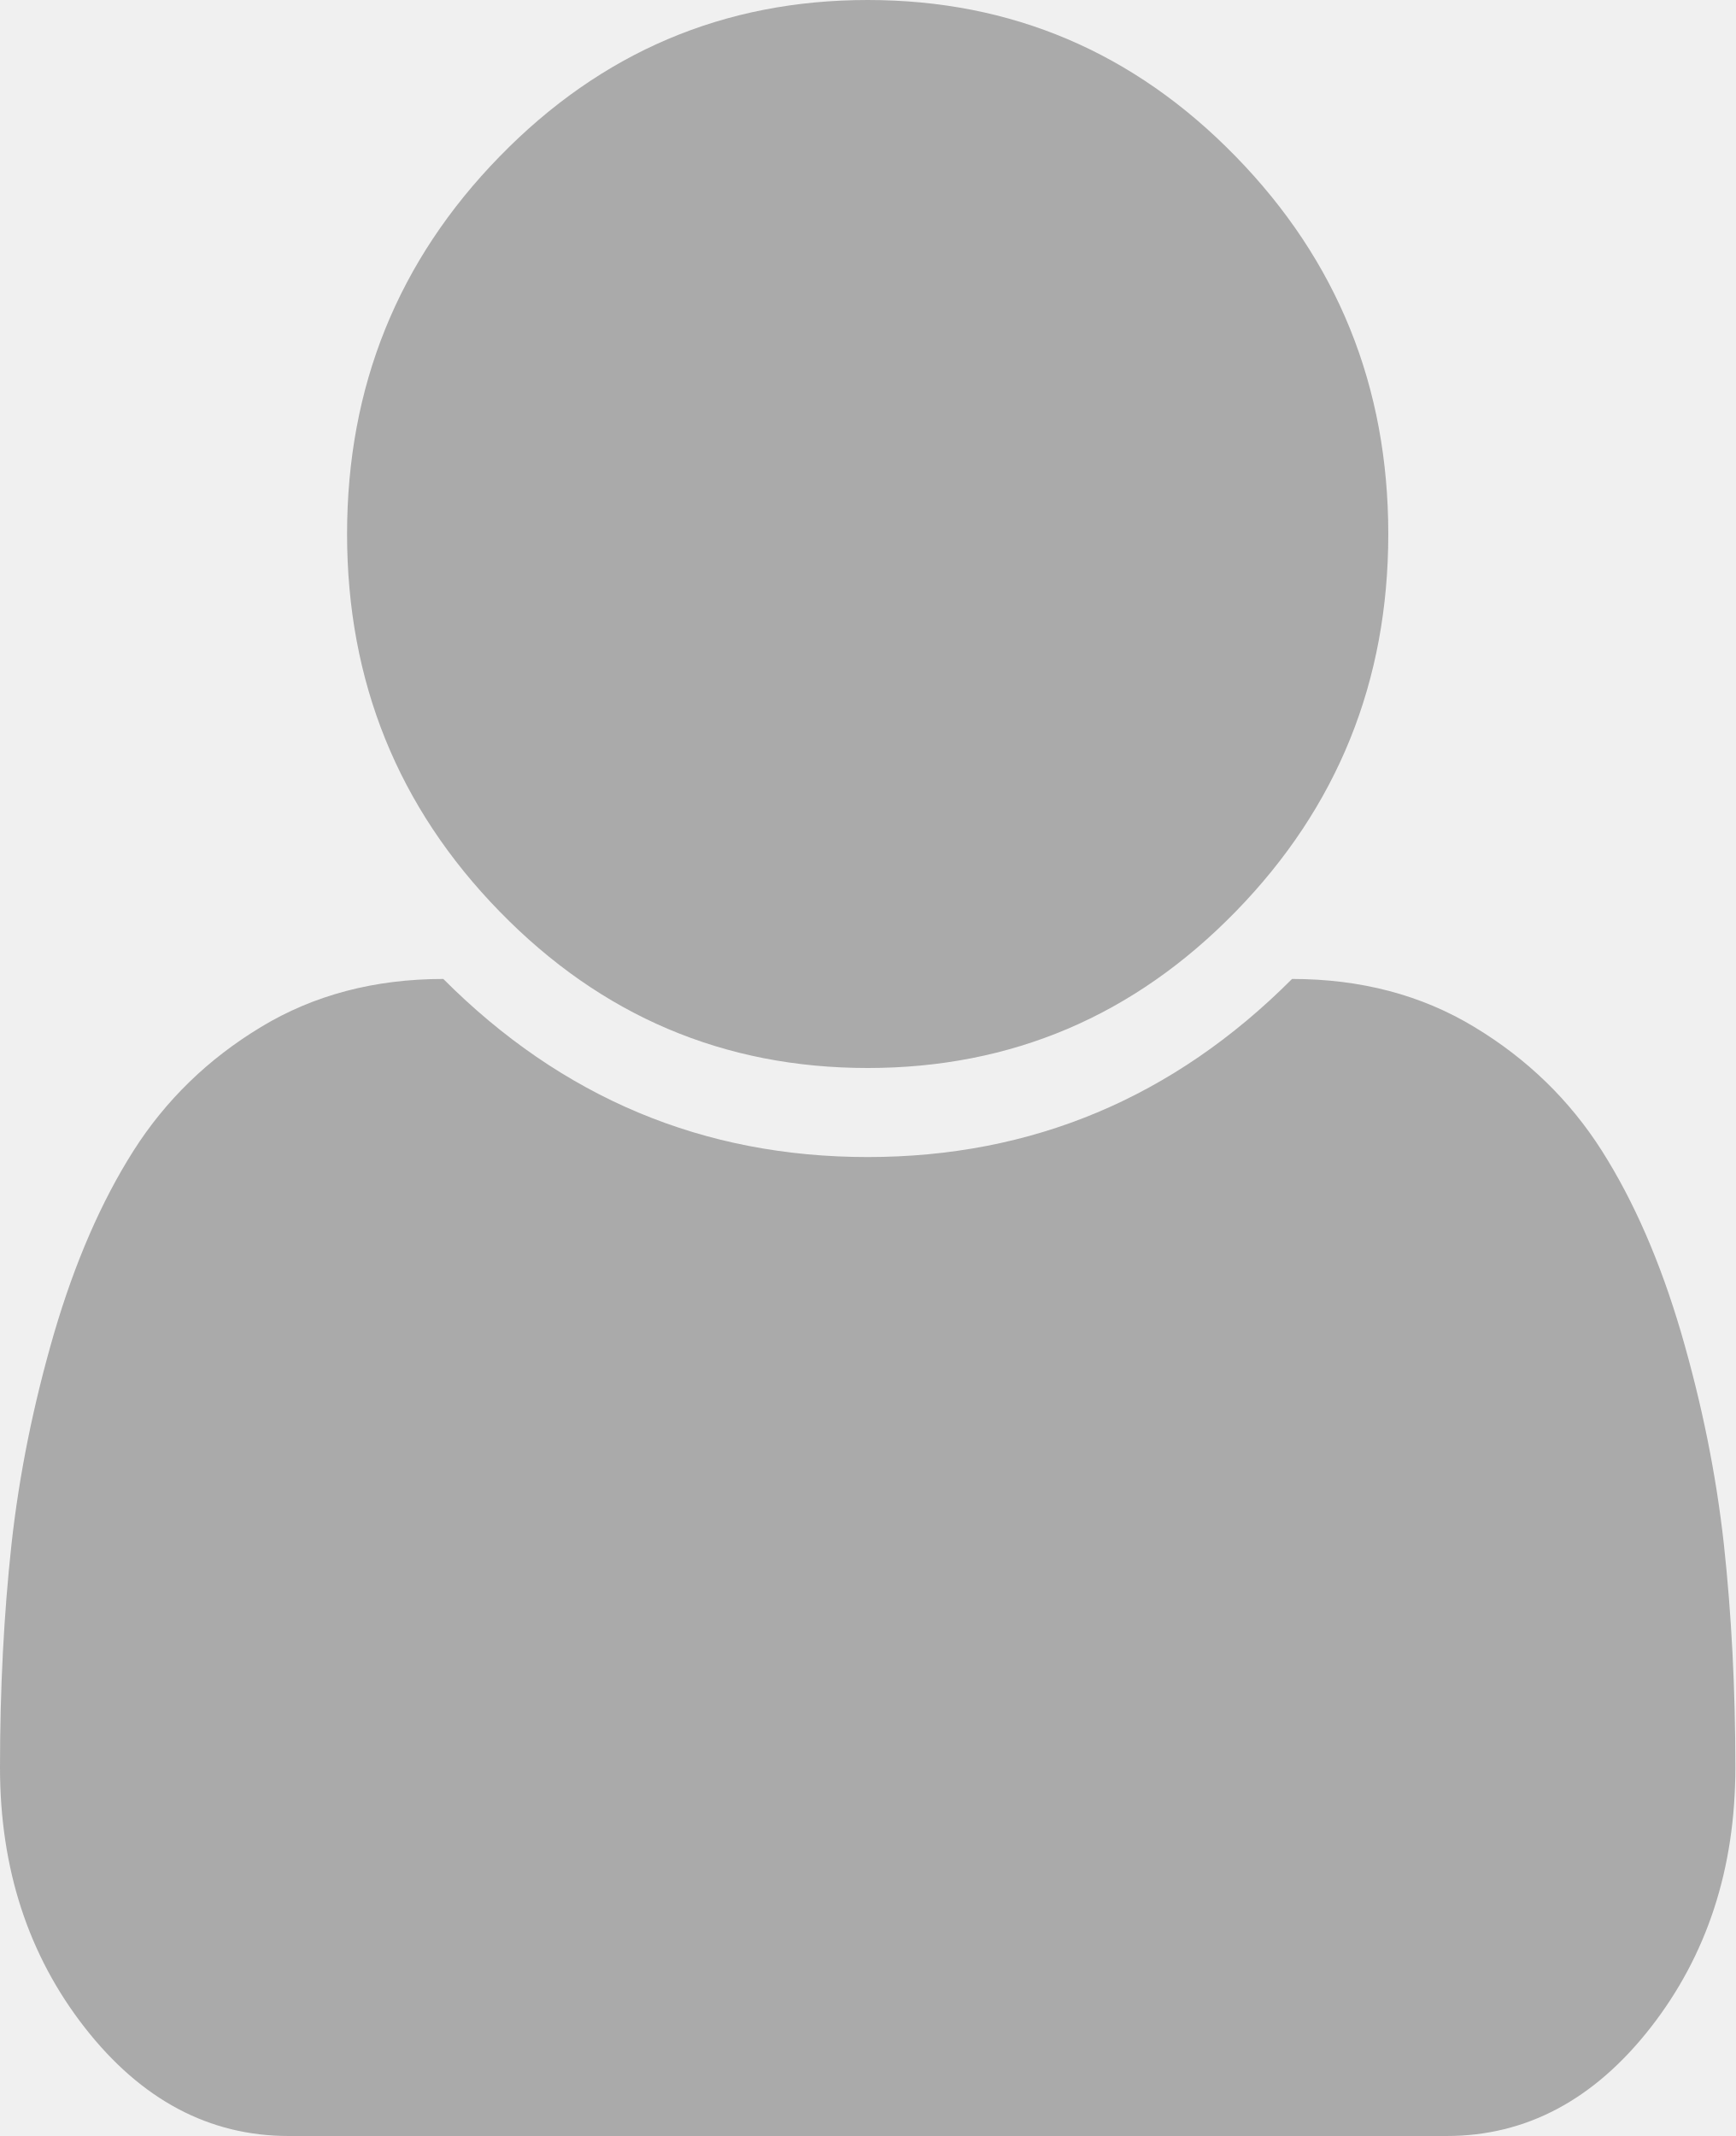
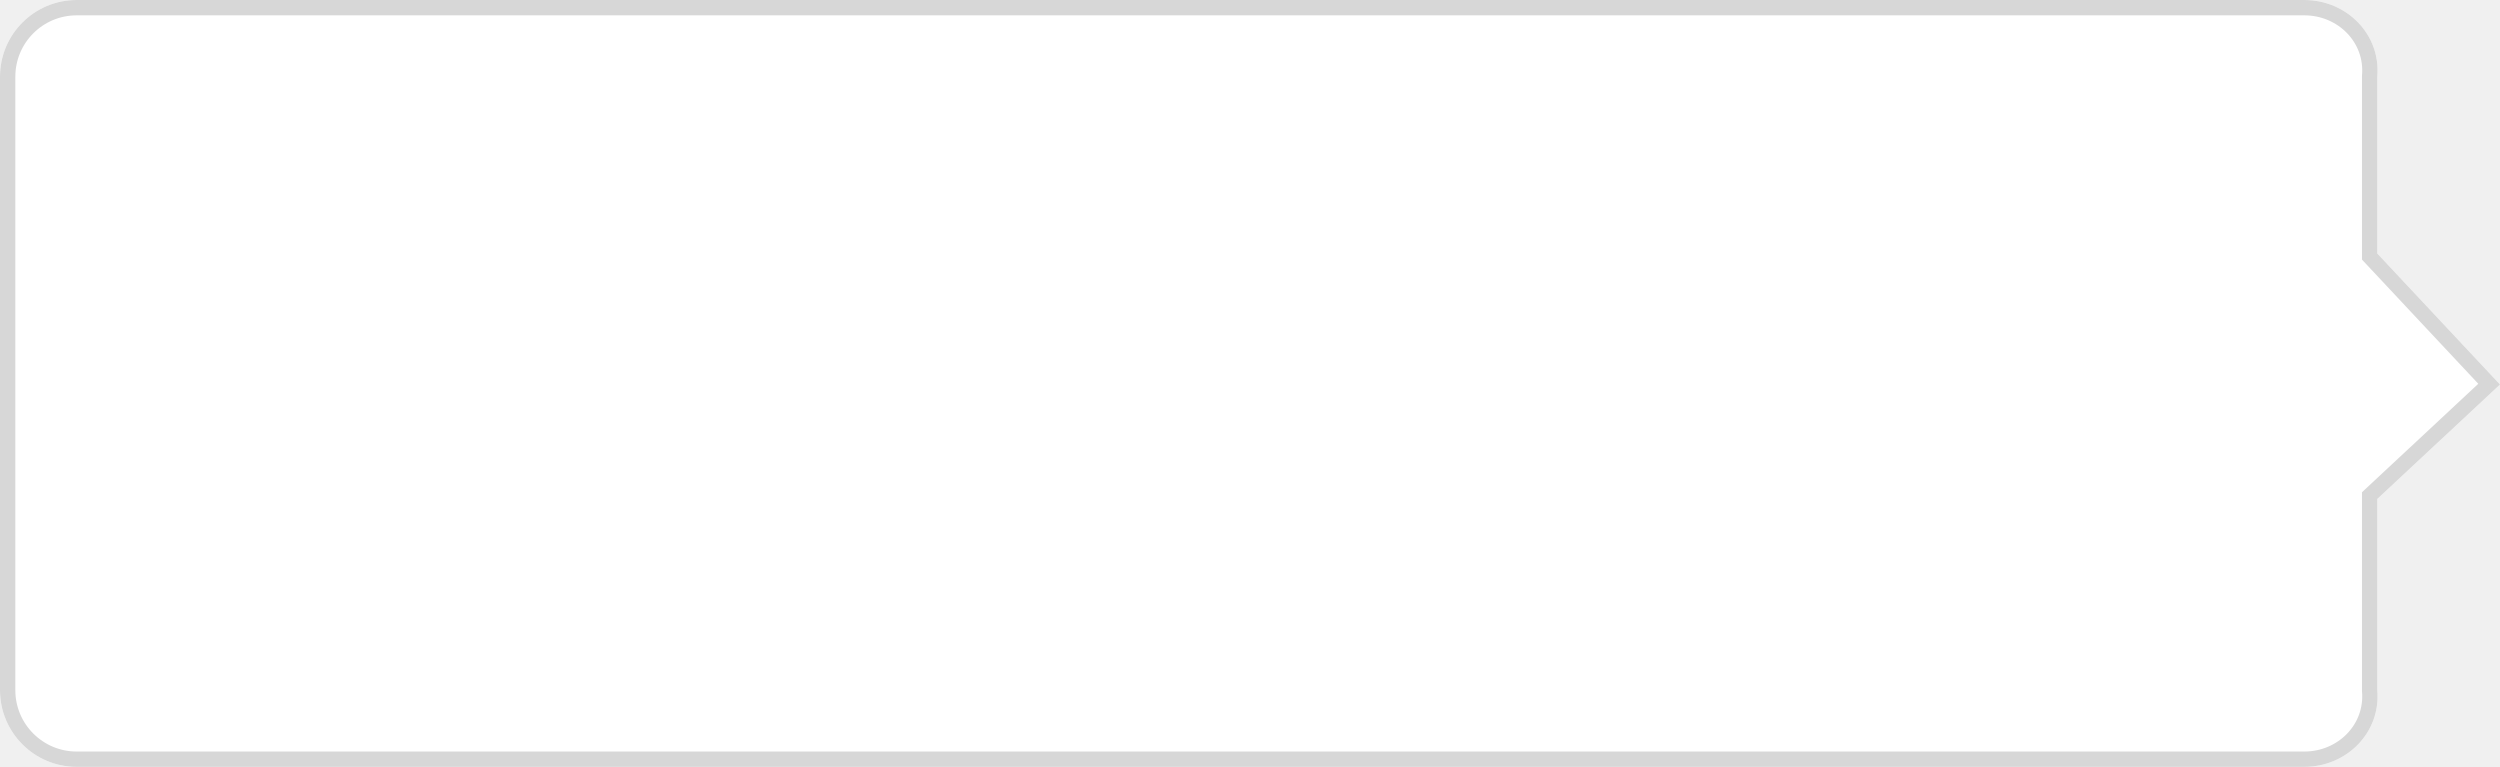
- <svg xmlns="http://www.w3.org/2000/svg" version="1.1" width="13px" height="16px">
-   <g transform="matrix(1 0 0 1 -20 -444 )">
-     <path d="M 12.914 11.568  C 12.971 12.092  13 12.649  13 13.24  C 13 13.997  12.788 14.646  12.365 15.188  C 11.942 15.729  11.433 16  10.837 16  L 2.163 16  C 1.567 16  1.058 15.729  0.635 15.188  C 0.212 14.646  0 13.997  0 13.24  C 0 12.649  0.029 12.092  0.086 11.568  C 0.144 11.043  0.251 10.516  0.406 9.984  C 0.562 9.453  0.76 8.998  1 8.62  C 1.241 8.241  1.559 7.932  1.955 7.693  C 2.351 7.453  2.807 7.333  3.321 7.333  C 4.208 8.222  5.268 8.667  6.5 8.667  C 7.732 8.667  8.792 8.222  9.679 7.333  C 10.193 7.333  10.649 7.453  11.045 7.693  C 11.441 7.932  11.759 8.241  12 8.62  C 12.24 8.998  12.438 9.453  12.594 9.984  C 12.749 10.516  12.856 11.043  12.914 11.568  Z M 9.257 1.172  C 10.019 1.953  10.4 2.896  10.4 4  C 10.4 5.104  10.019 6.047  9.257 6.828  C 8.496 7.609  7.577 8  6.5 8  C 5.423 8  4.504 7.609  3.743 6.828  C 2.981 6.047  2.6 5.104  2.6 4  C 2.6 2.896  2.981 1.953  3.743 1.172  C 4.504 0.391  5.423 0  6.5 0  C 7.577 0  8.496 0.391  9.257 1.172  Z " fill-rule="nonzero" fill="#aaaaaa" stroke="none" transform="matrix(1 0 0 1 20 444 )" />
+ <svg xmlns="http://www.w3.org/2000/svg" version="1.1" width="163px" height="50px">
+   <defs>
+     <mask fill="white" id="clip1685">
+       <path d="M 5 50  C 2.239 50  0 47.761  0 45  L 0 5  C 0 2.239  2.239 0  5 0  L 150.24 0  C 153.001 0  155.24 2.239  155 5  L 155 16.53  L 163 25.071  L 155 32.53  L 155 45  C 155.24 47.761  153.001 50  150.24 50  L 5 50  Z " fill-rule="evenodd" />
+     </mask>
+   </defs>
+   <g transform="matrix(1 0 0 1 -205 -74 )">
+     <path d="M 5 50  C 2.239 50  0 47.761  0 45  L 0 5  C 0 2.239  2.239 0  5 0  L 150.24 0  C 153.001 0  155.24 2.239  155 5  L 155 16.53  L 163 25.071  L 155 32.53  L 155 45  C 155.24 47.761  153.001 50  150.24 50  L 5 50  Z " fill-rule="nonzero" fill="#ffffff" stroke="none" transform="matrix(1 0 0 1 205 74 )" />
+     <path d="M 5 50  C 2.239 50  0 47.761  0 45  L 0 5  C 0 2.239  2.239 0  5 0  L 150.24 0  C 153.001 0  155.24 2.239  155 5  L 155 16.53  L 163 25.071  L 155 32.53  L 155 45  C 155.24 47.761  153.001 50  150.24 50  L 5 50  Z " stroke-width="2" stroke="#d7d7d7" fill="none" transform="matrix(1 0 0 1 205 74 )" mask="url(#clip1685)" />
  </g>
</svg>
